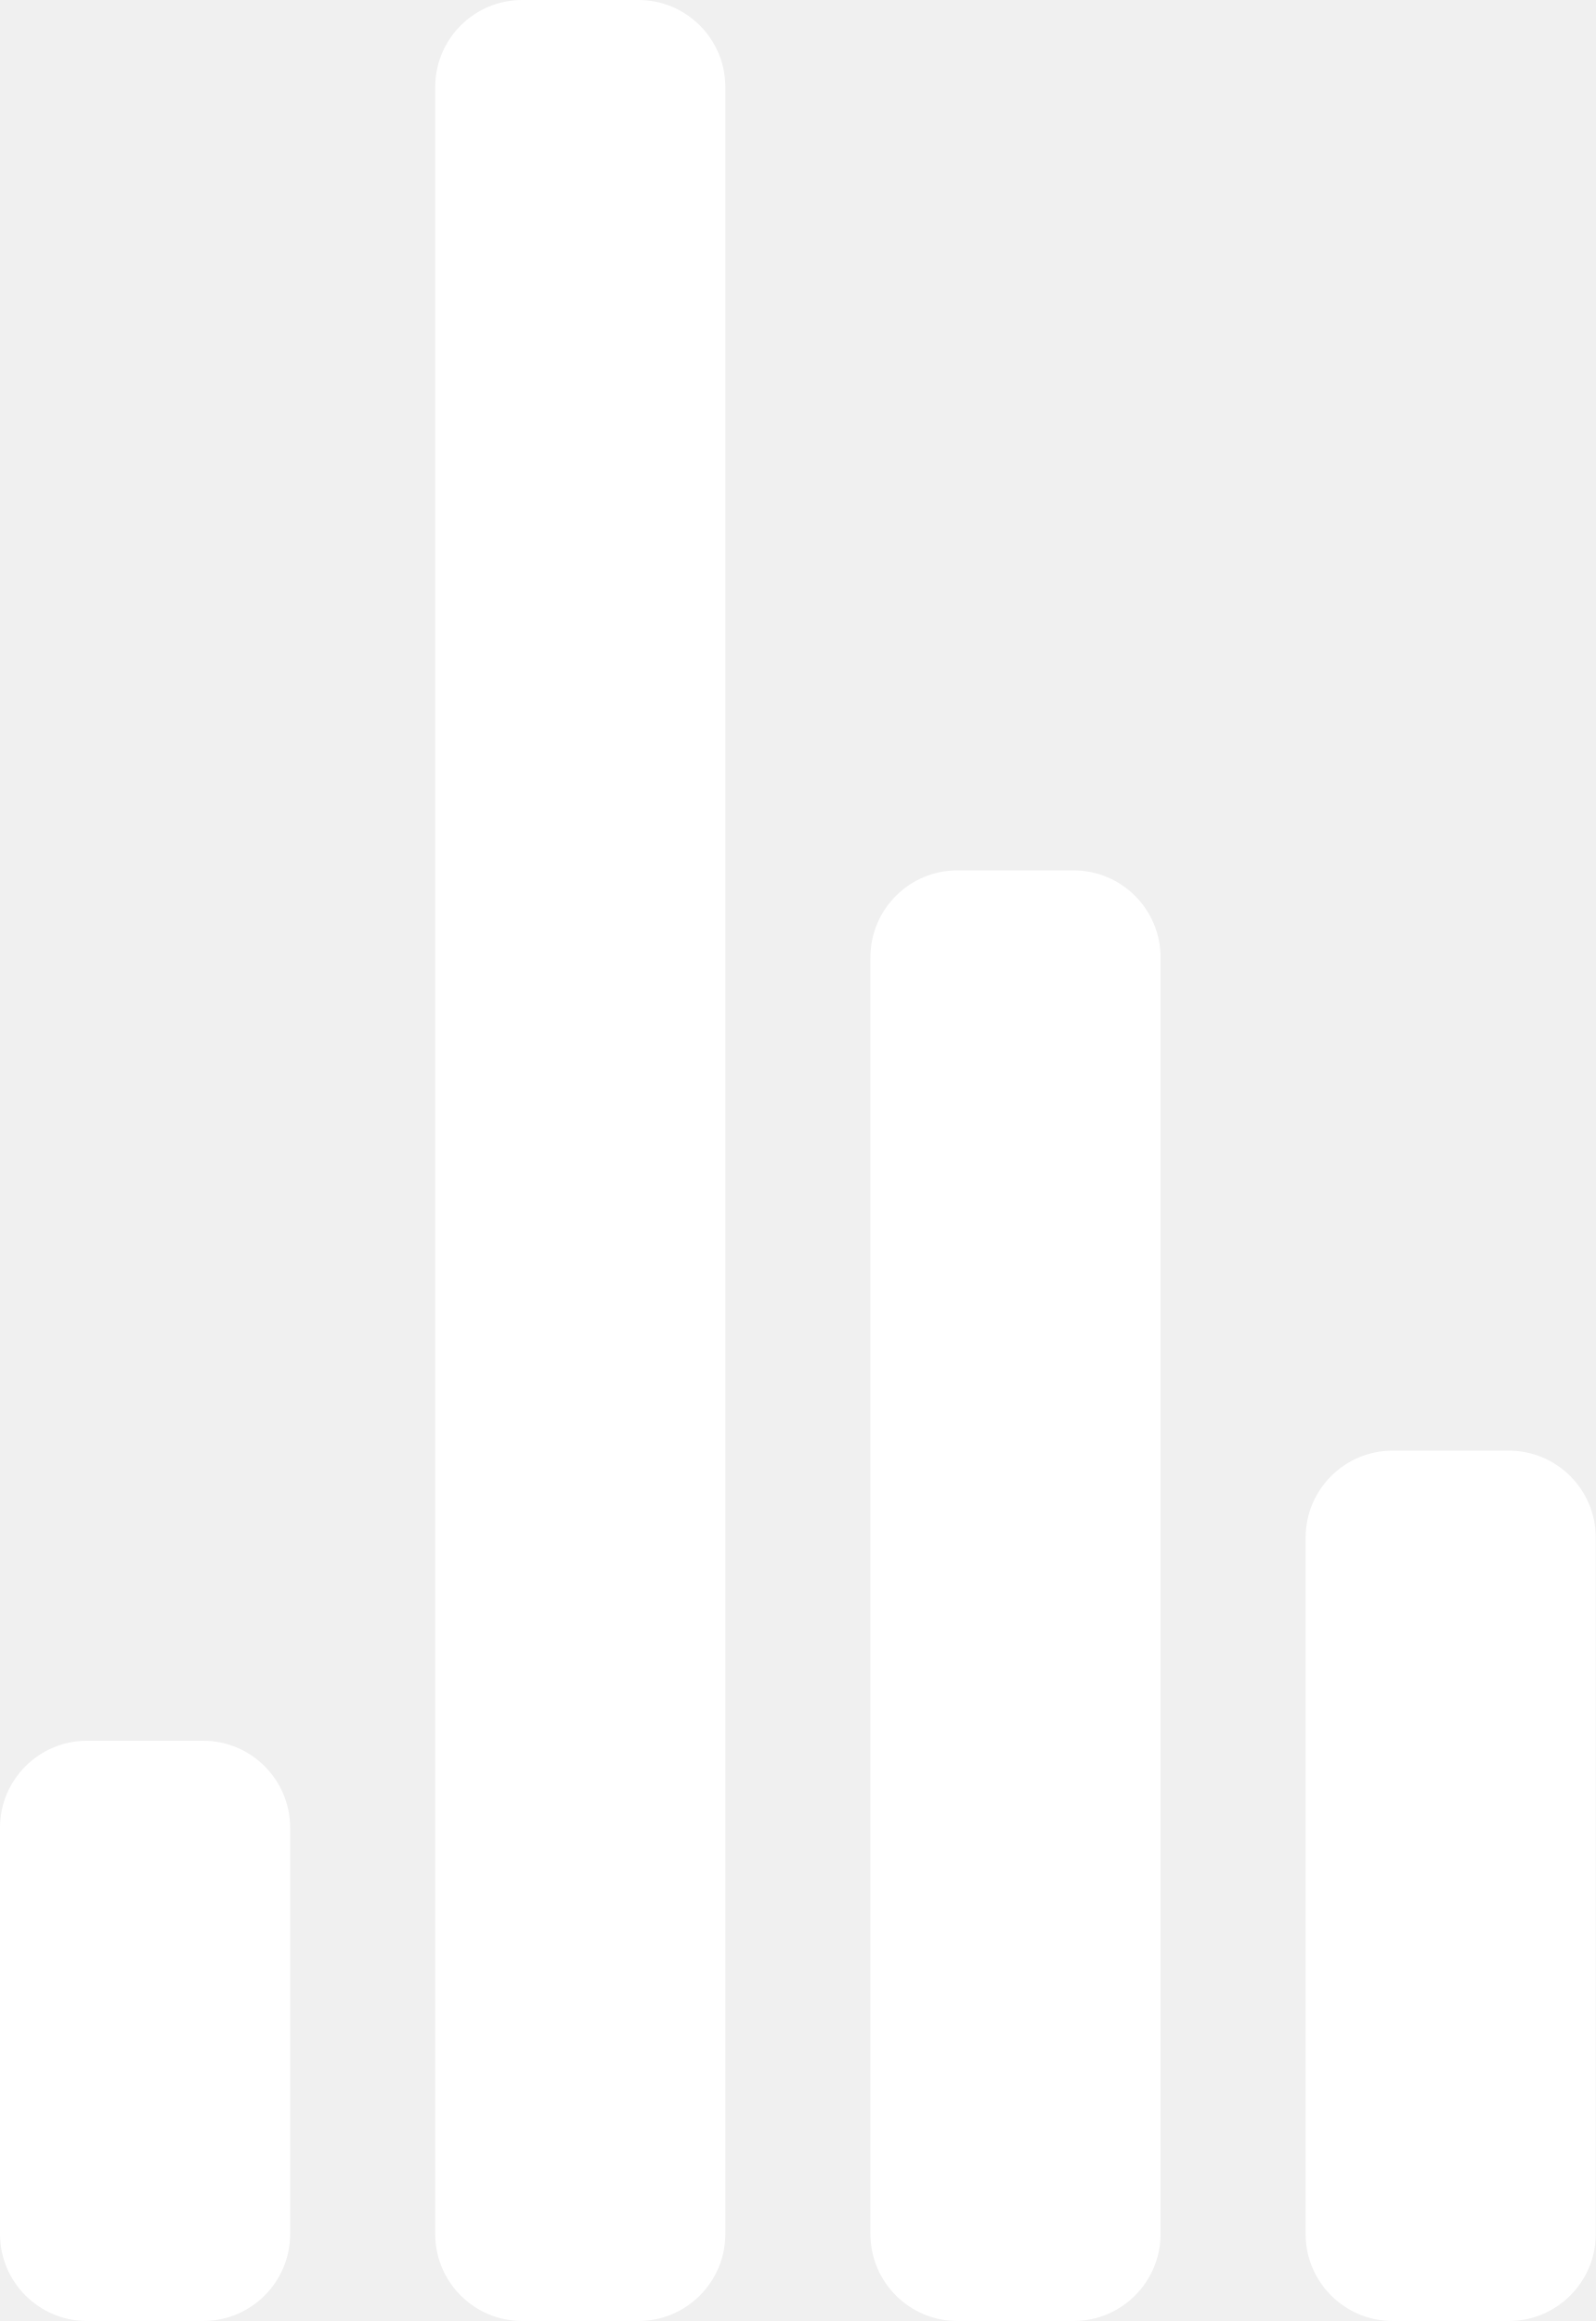
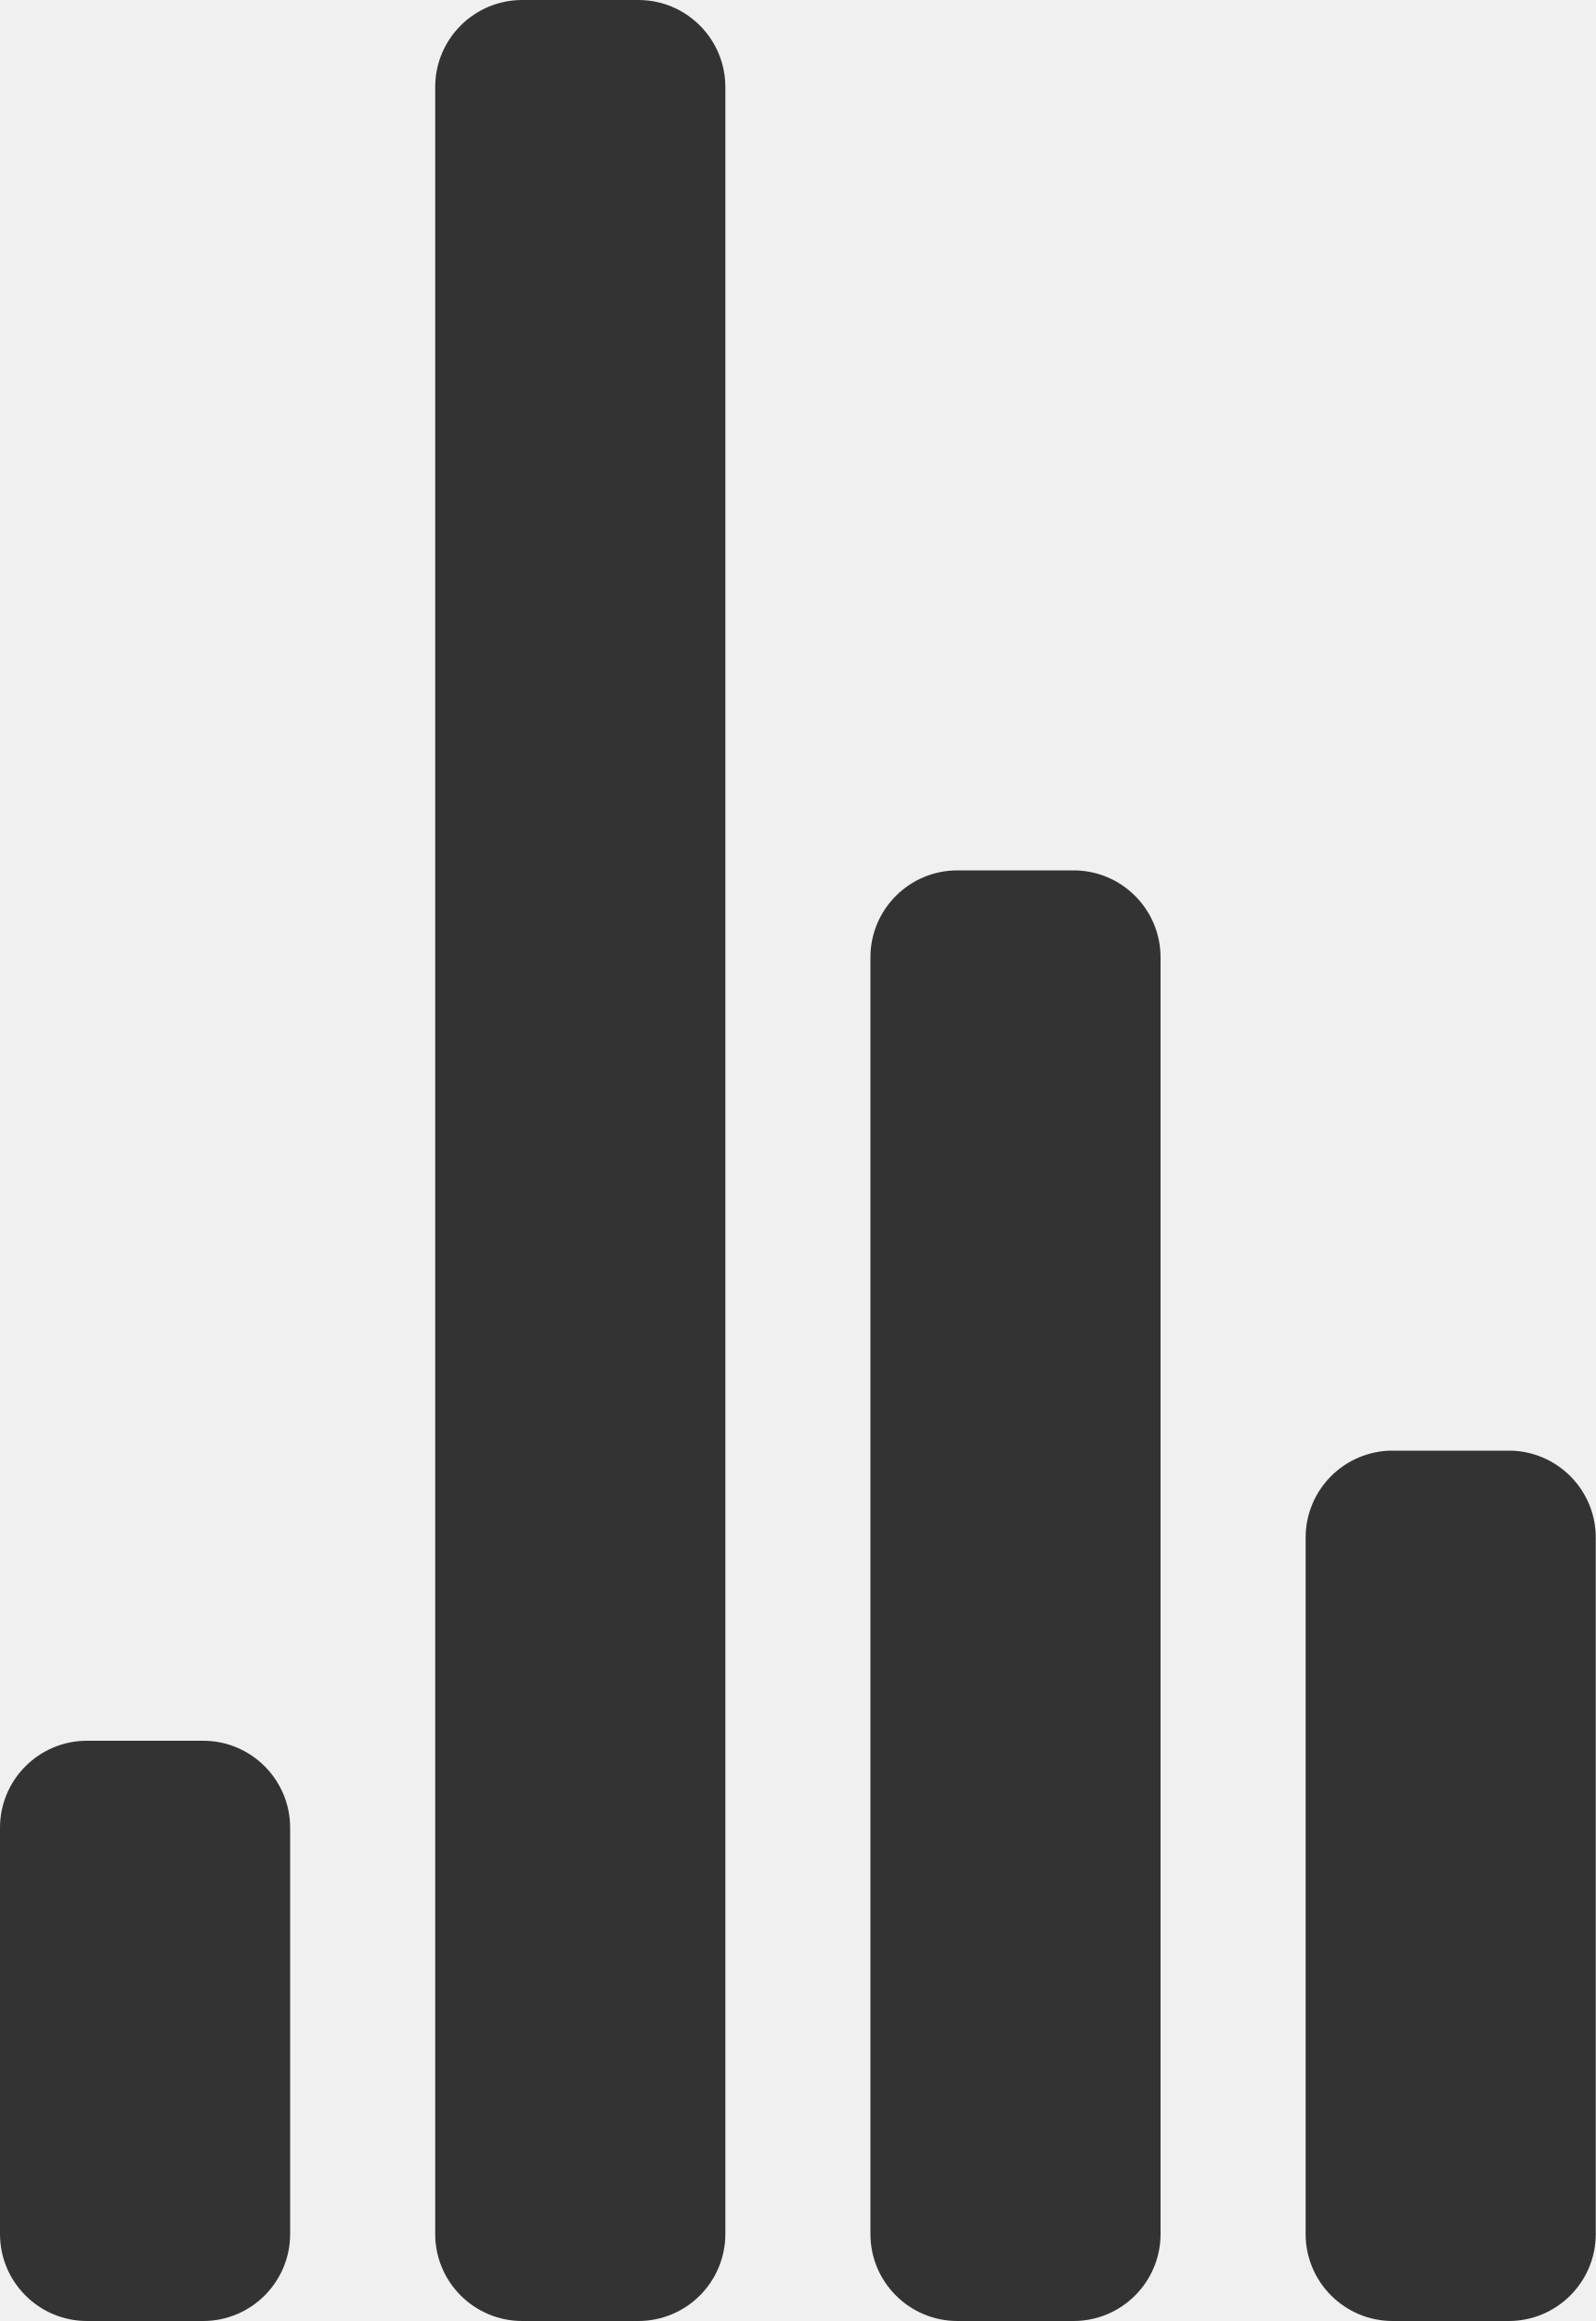
- <svg xmlns="http://www.w3.org/2000/svg" width="55" height="80" viewBox="0 0 55 80" fill="#FFF">
+ <svg xmlns="http://www.w3.org/2000/svg" width="55" height="80" viewBox="0 0 55 80" fill="#333">
  <g transform="matrix(1 0 0 -1 0 80)">
    <rect width="10" height="20" rx="3">
      <animate attributeName="height" begin="0s" dur="4.3s" values="20;45;57;80;64;32;66;45;64;23;66;13;64;56;34;34;2;23;76;79;20" calcMode="linear" repeatCount="indefinite" />
    </rect>
    <rect x="15" width="10" height="80" rx="3">
      <animate attributeName="height" begin="0s" dur="2s" values="80;55;33;5;75;23;73;33;12;14;60;80" calcMode="linear" repeatCount="indefinite" />
    </rect>
    <rect x="30" width="10" height="50" rx="3">
      <animate attributeName="height" begin="0s" dur="1.4s" values="50;34;78;23;56;23;34;76;80;54;21;50" calcMode="linear" repeatCount="indefinite" />
    </rect>
    <rect x="45" width="10" height="30" rx="3">
      <animate attributeName="height" begin="0s" dur="2s" values="30;45;13;80;56;72;45;76;34;23;67;30" calcMode="linear" repeatCount="indefinite" />
    </rect>
  </g>
</svg>
